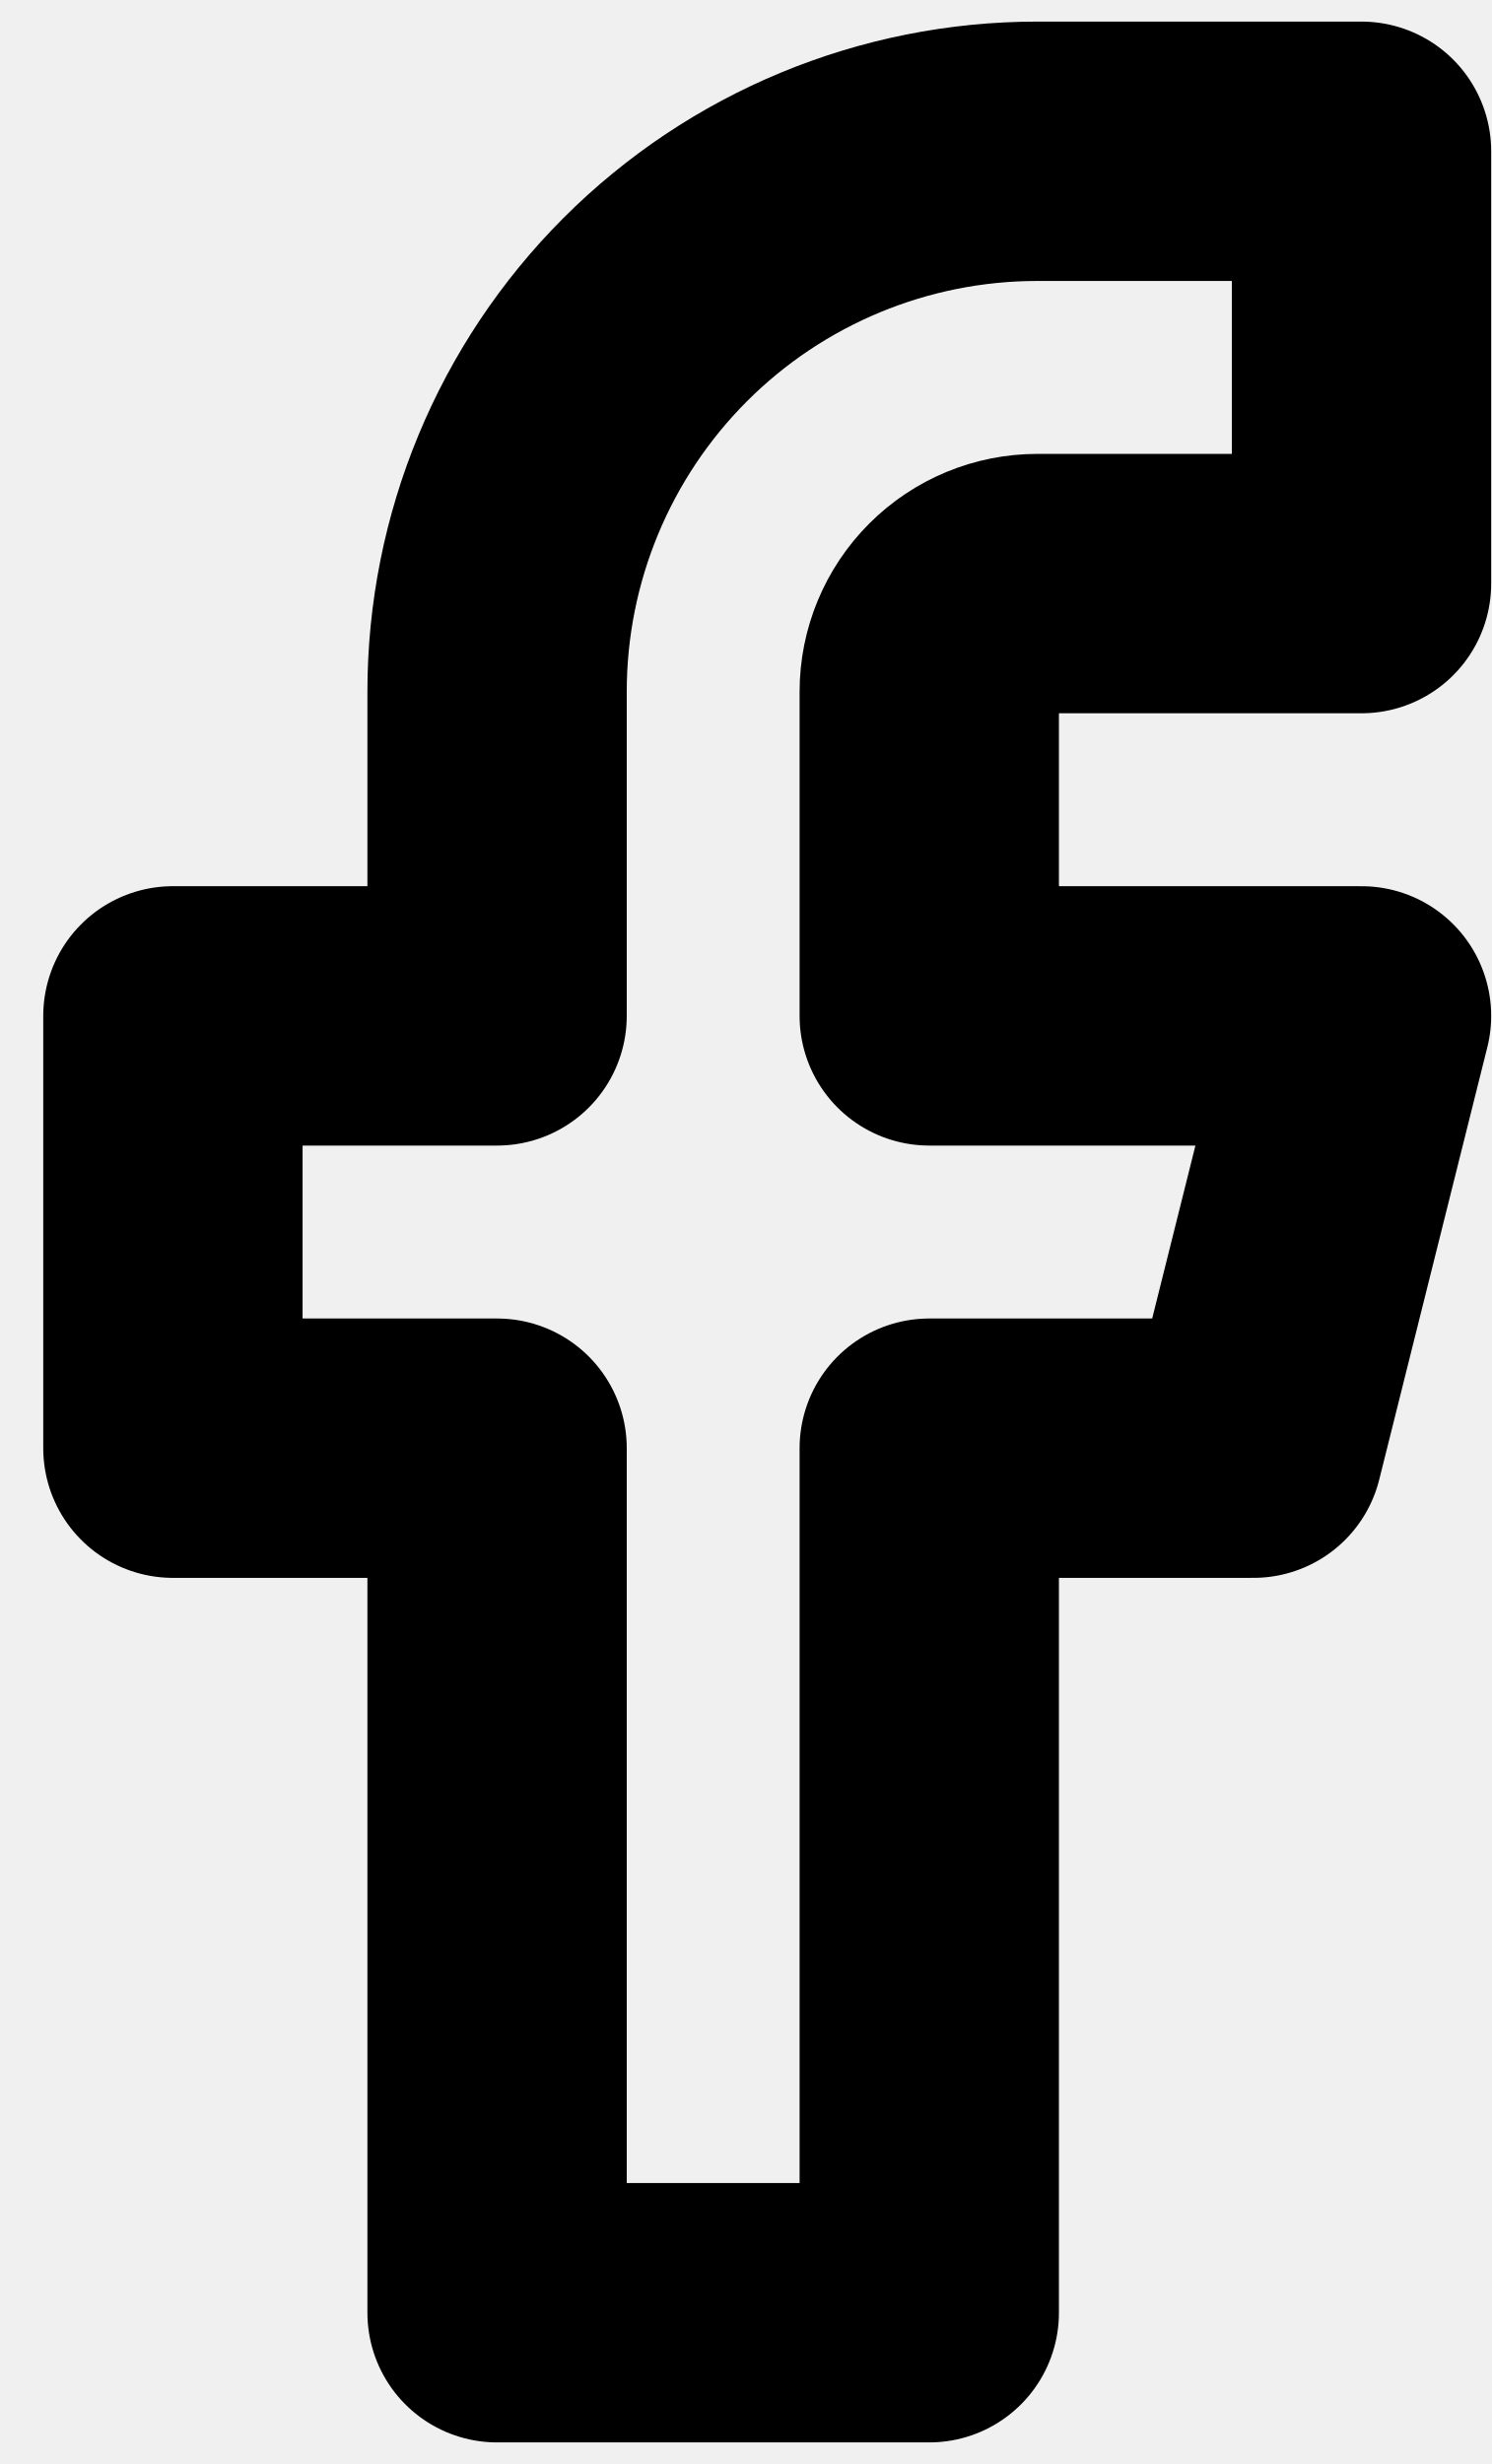
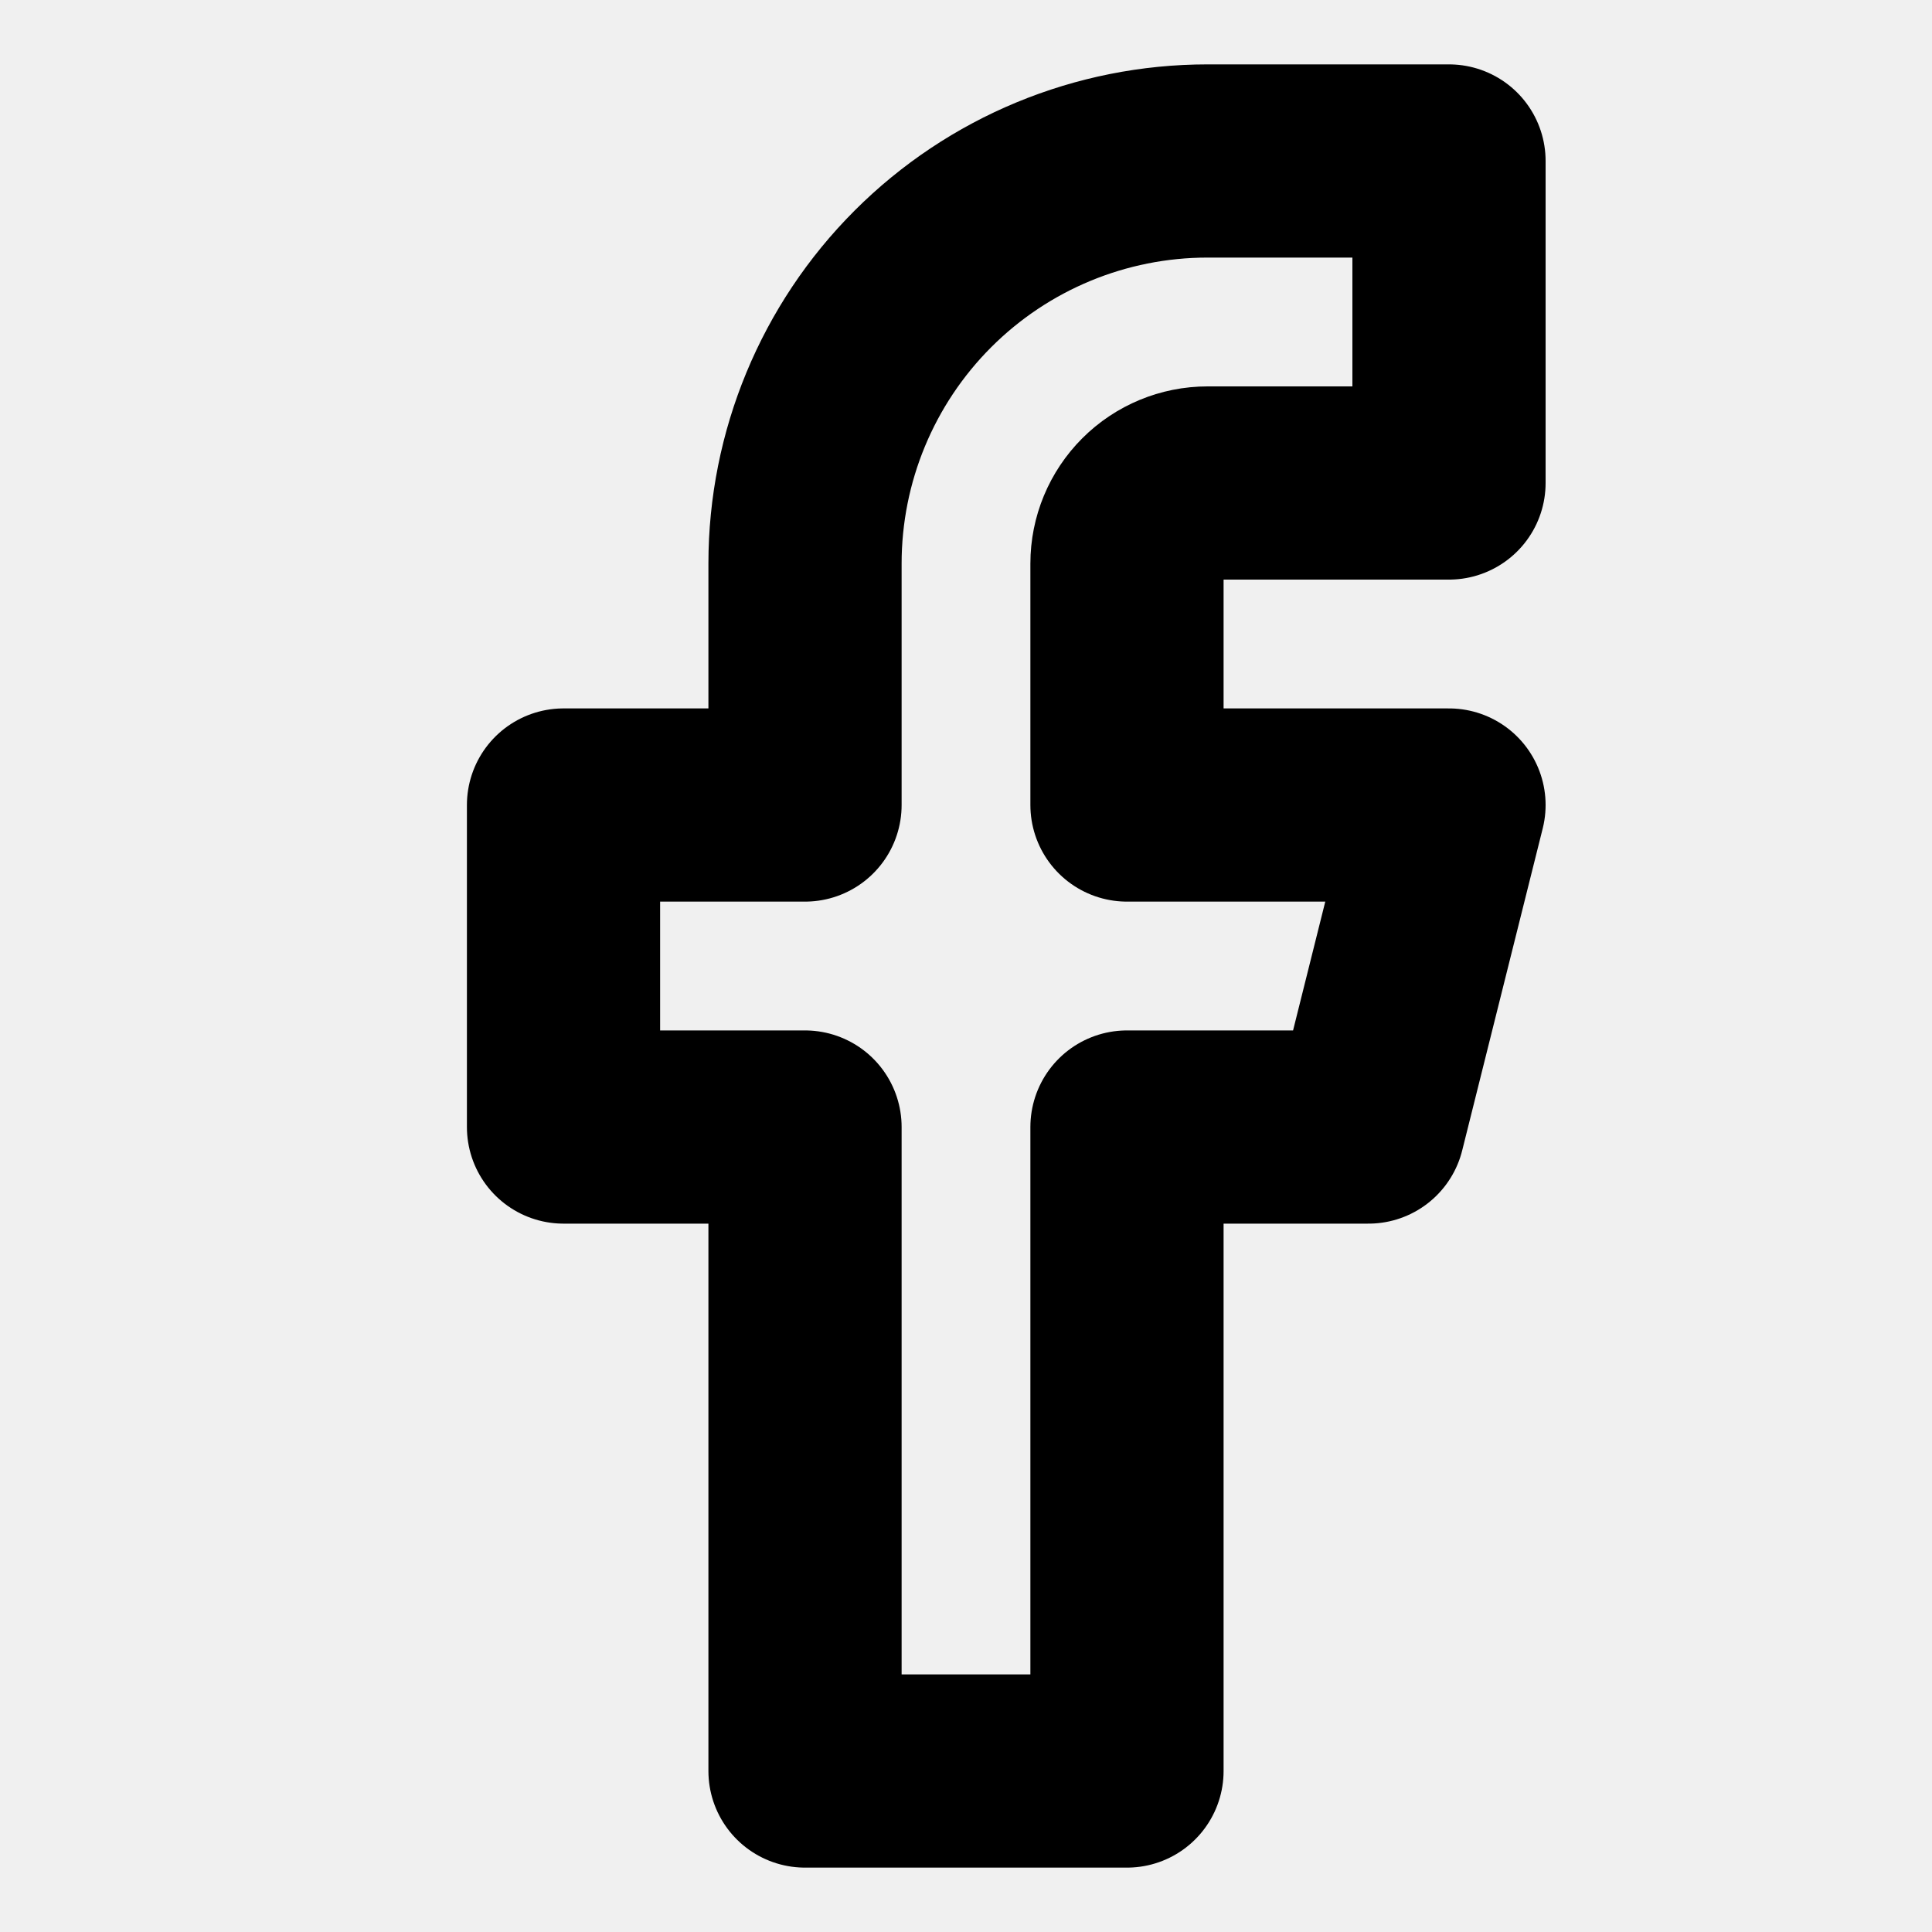
- <svg xmlns="http://www.w3.org/2000/svg" width="23" height="38" viewBox="0 0 23 38" fill="none">
-   <path d="M21 2.333H16C13.79 2.333 11.67 3.211 10.107 4.774C8.545 6.337 7.667 8.457 7.667 10.667V15.667H2.667V22.334H7.667V35.667H14.333V22.334H19.333L21 15.667H14.333V10.667C14.333 10.225 14.509 9.801 14.822 9.488C15.134 9.176 15.558 9 16 9H21V2.333Z" stroke="black" stroke-width="4" stroke-linecap="round" stroke-linejoin="round" />
+ <svg xmlns="http://www.w3.org/2000/svg" width="40" height="40" viewBox="0 0 40 40" fill="none">
+   <defs>
+     <clipPath id="clip60_431">
+       <rect id="Facebook" width="40" height="40" fill="white" fill-opacity="0" />
+     </clipPath>
+   </defs>
+   <rect id="Facebook" width="40" height="40" fill="#FFFFFF" fill-opacity="0" />
+   <g clip-path="url(#clip60_431)">
+     <path id="Vector" d="M25 3.333C22.79 3.333 20.67 4.211 19.108 5.774C17.545 7.337 16.667 9.457 16.667 11.667L16.667 16.667L11.667 16.667L11.667 23.334L16.667 23.334L16.667 36.667L23.333 36.667L23.333 23.334L28.333 23.334L30 16.667L23.333 16.667L23.333 11.667C23.333 11.225 23.509 10.801 23.822 10.488C24.134 10.176 24.558 10 25 10L30 10L30 3.333L25 3.333Z" stroke="#000000" stroke-opacity="1" stroke-width="4" stroke-linejoin="round" />
+   </g>
</svg>
